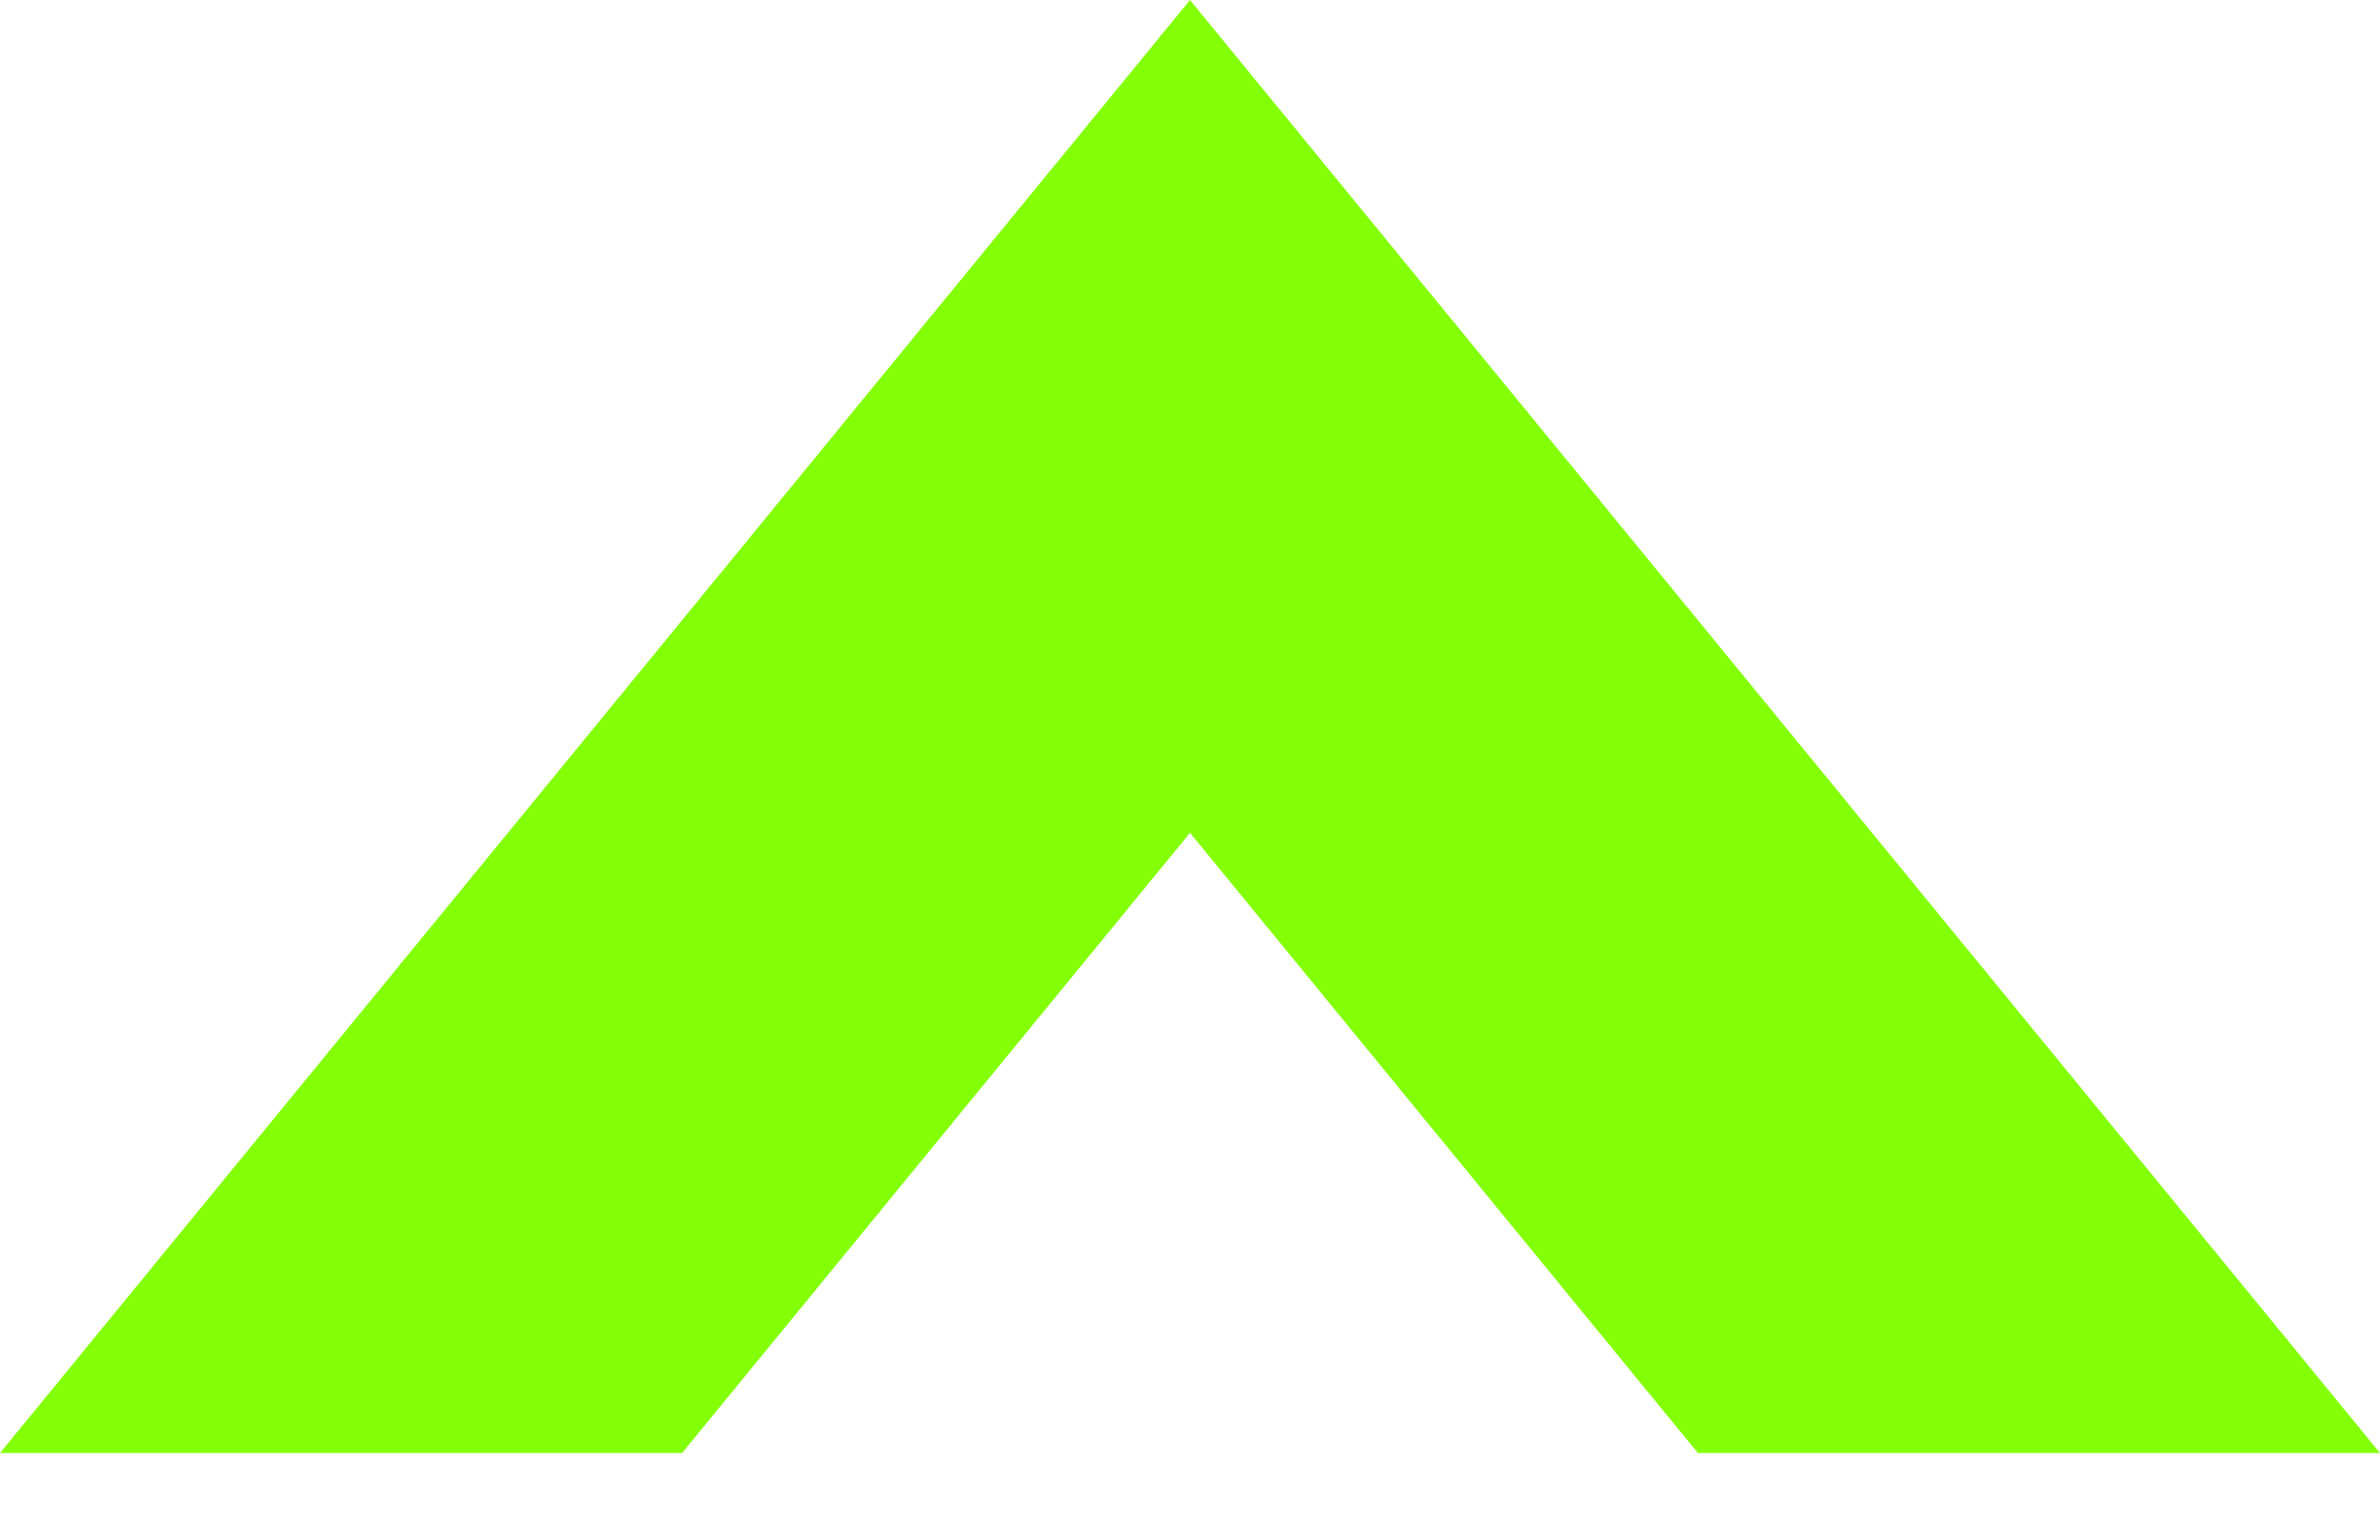
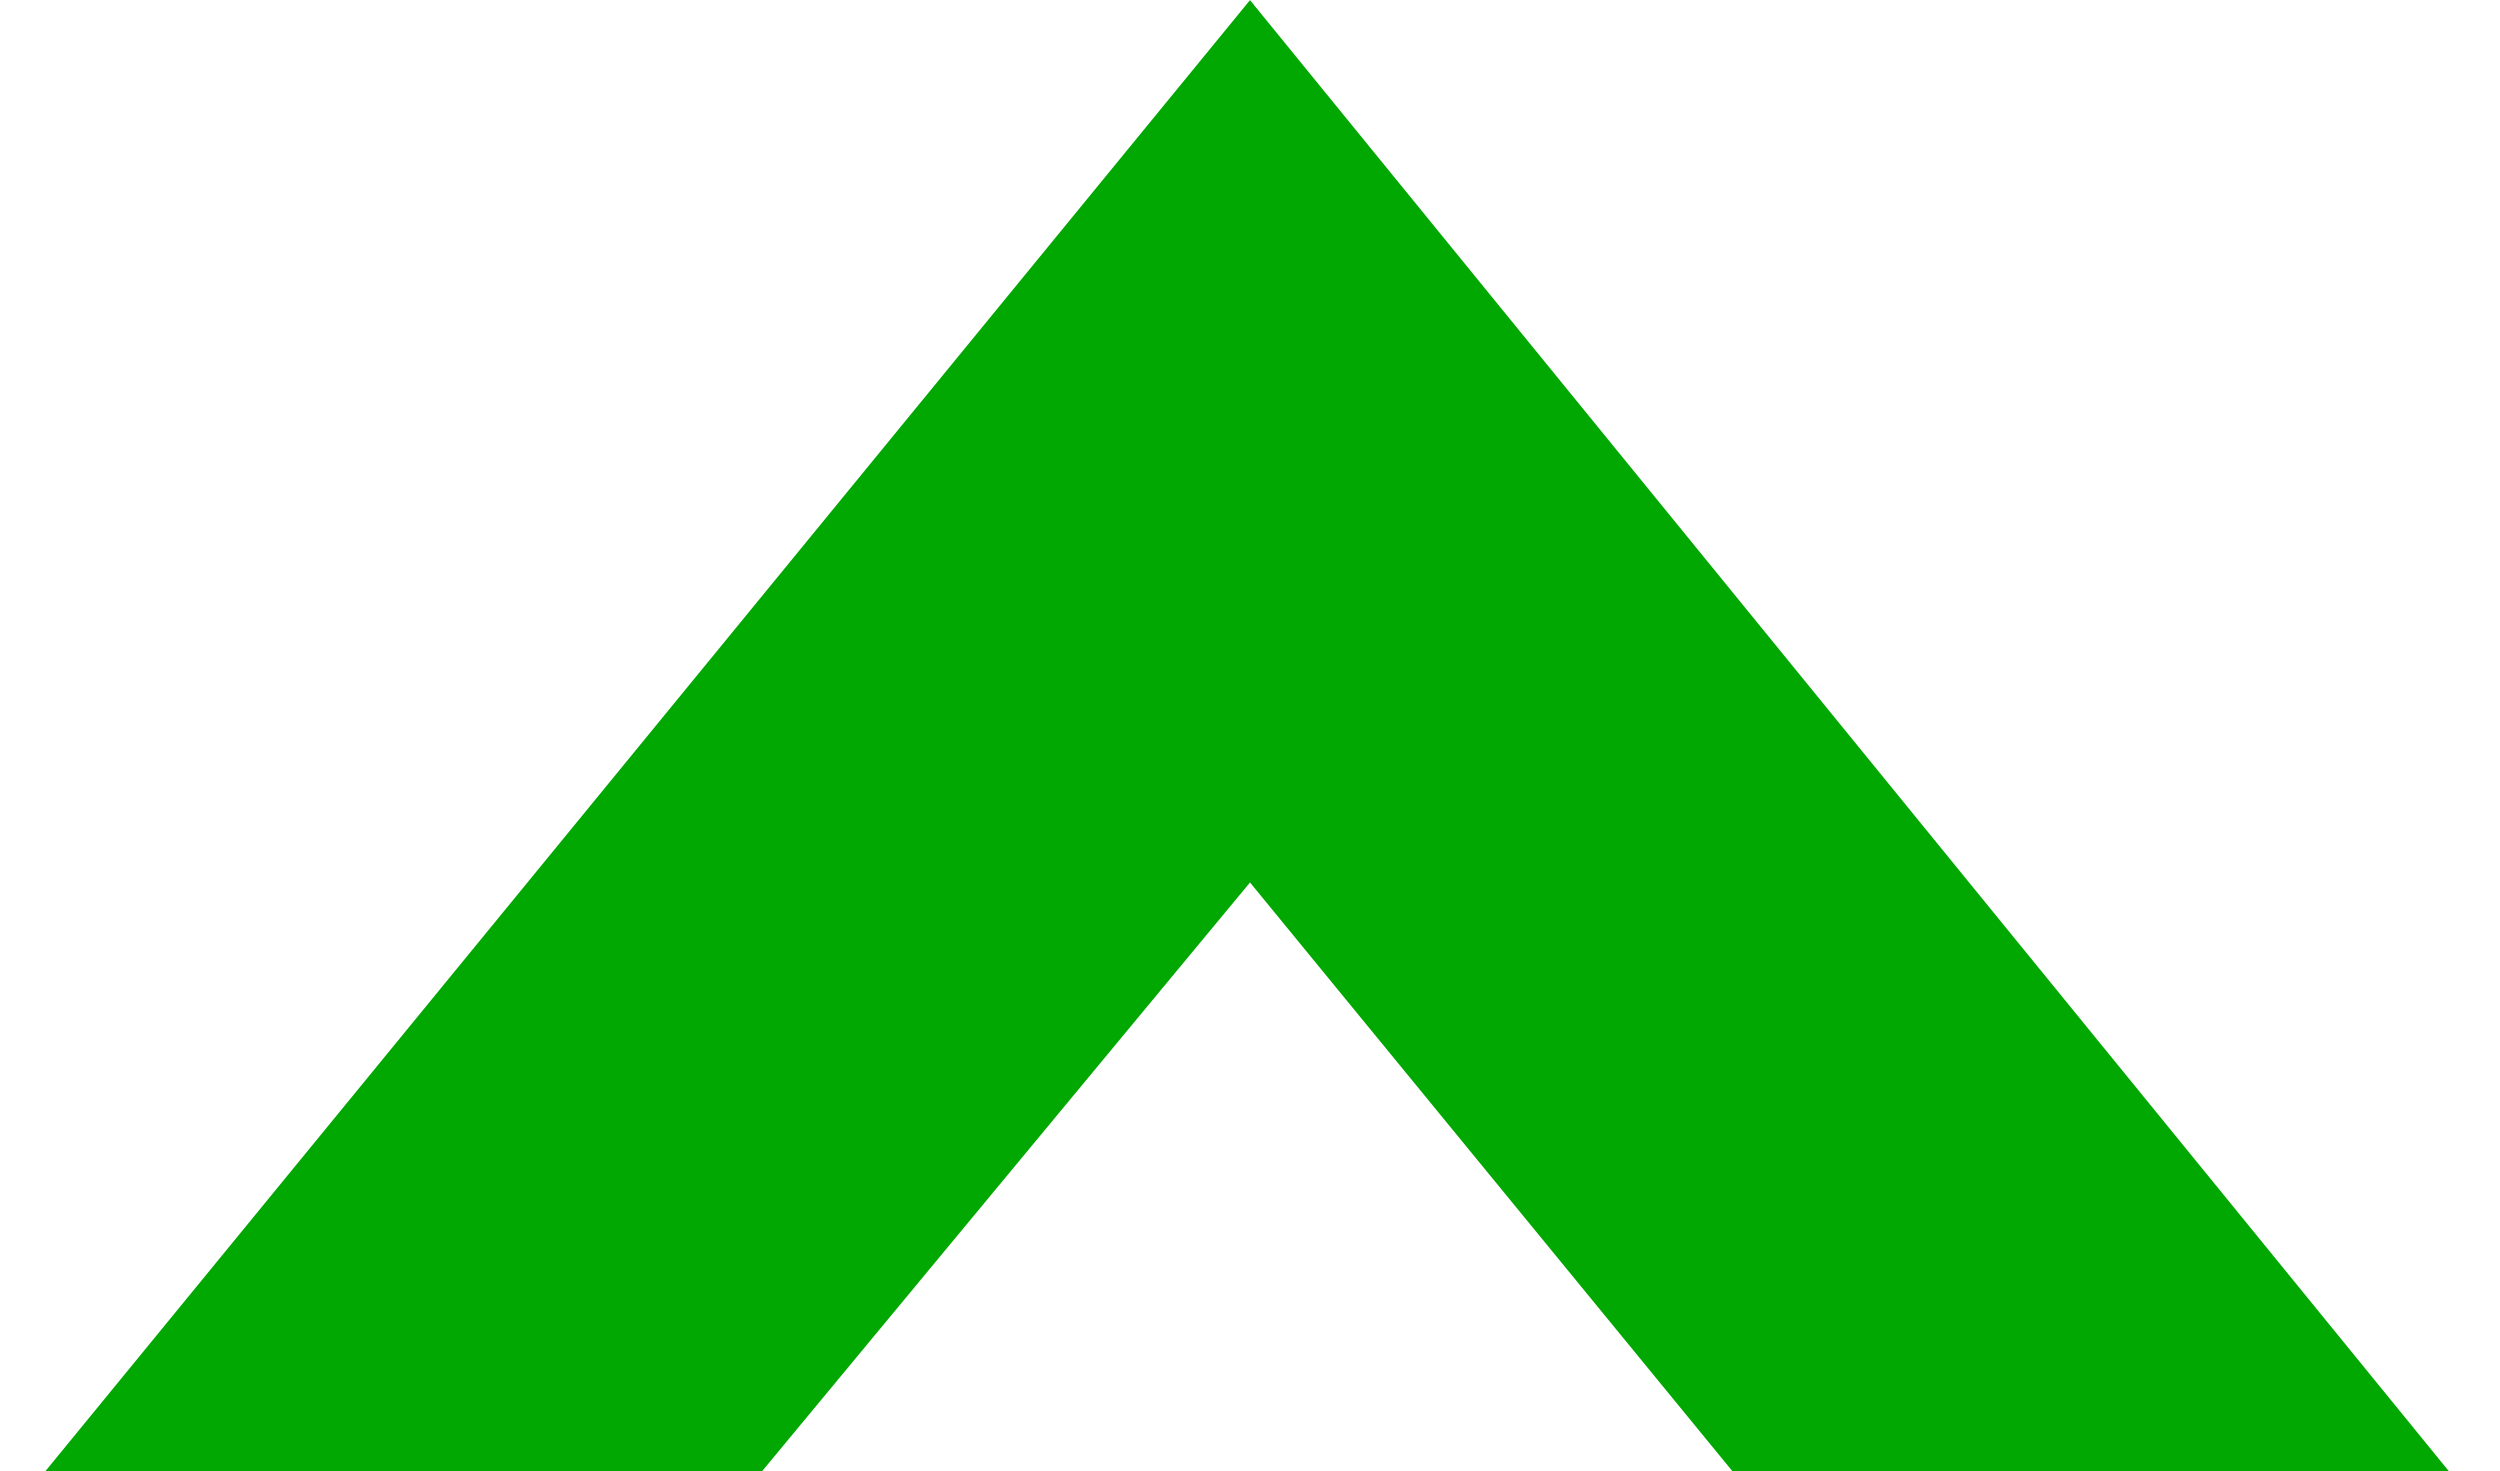
- <svg xmlns="http://www.w3.org/2000/svg" width="17" height="11" viewBox="0 0 17 11" fill="none">
-   <path fill-rule="evenodd" clip-rule="evenodd" d="M8.5 0L0 10.381H4.872L8.5 5.95L12.128 10.381H17L8.5 0Z" fill="#83FF06" />
+ <svg xmlns="http://www.w3.org/2000/svg" id="Layer_1" data-name="Layer 1" width="6mm" height="3.53mm" viewBox="0 0 17 10">
+   <defs>
+     <style>.cls-1{fill:#02a802;}</style>
+   </defs>
+   <path class="cls-1" d="M8.5,0,0,10.38H4.87L8.5,6l3.63,4.43H17Z" />
</svg>
